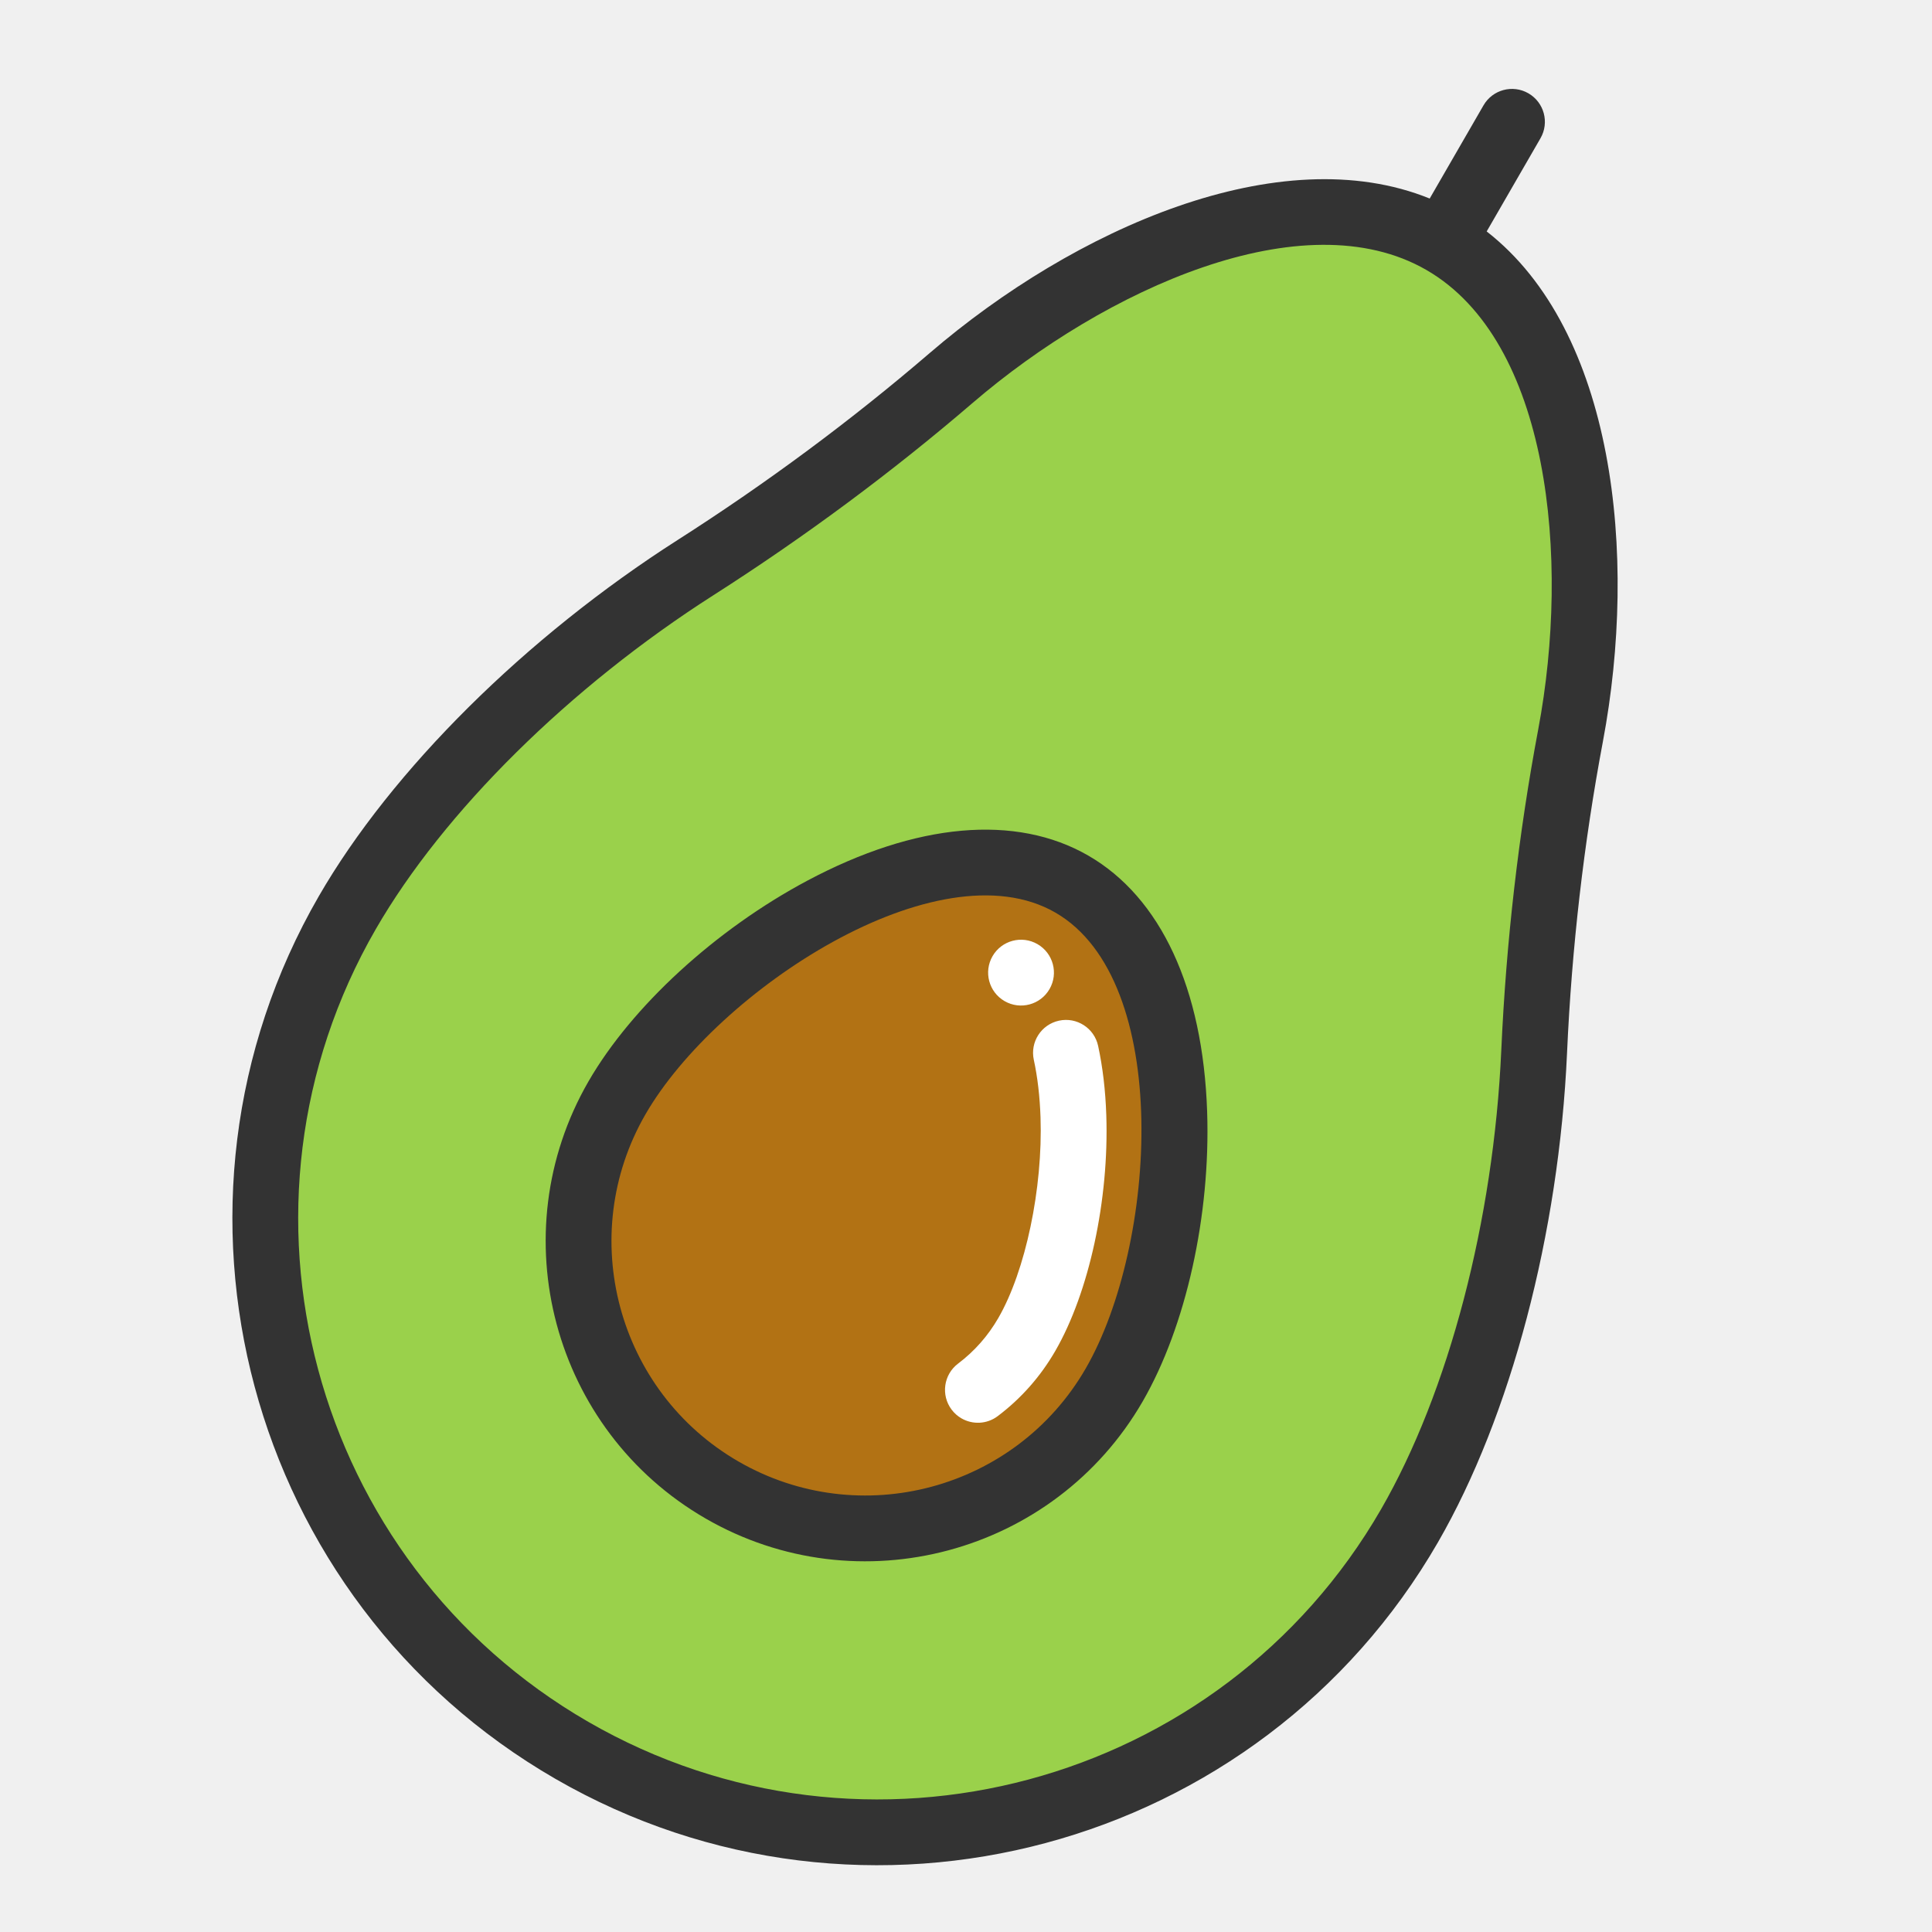
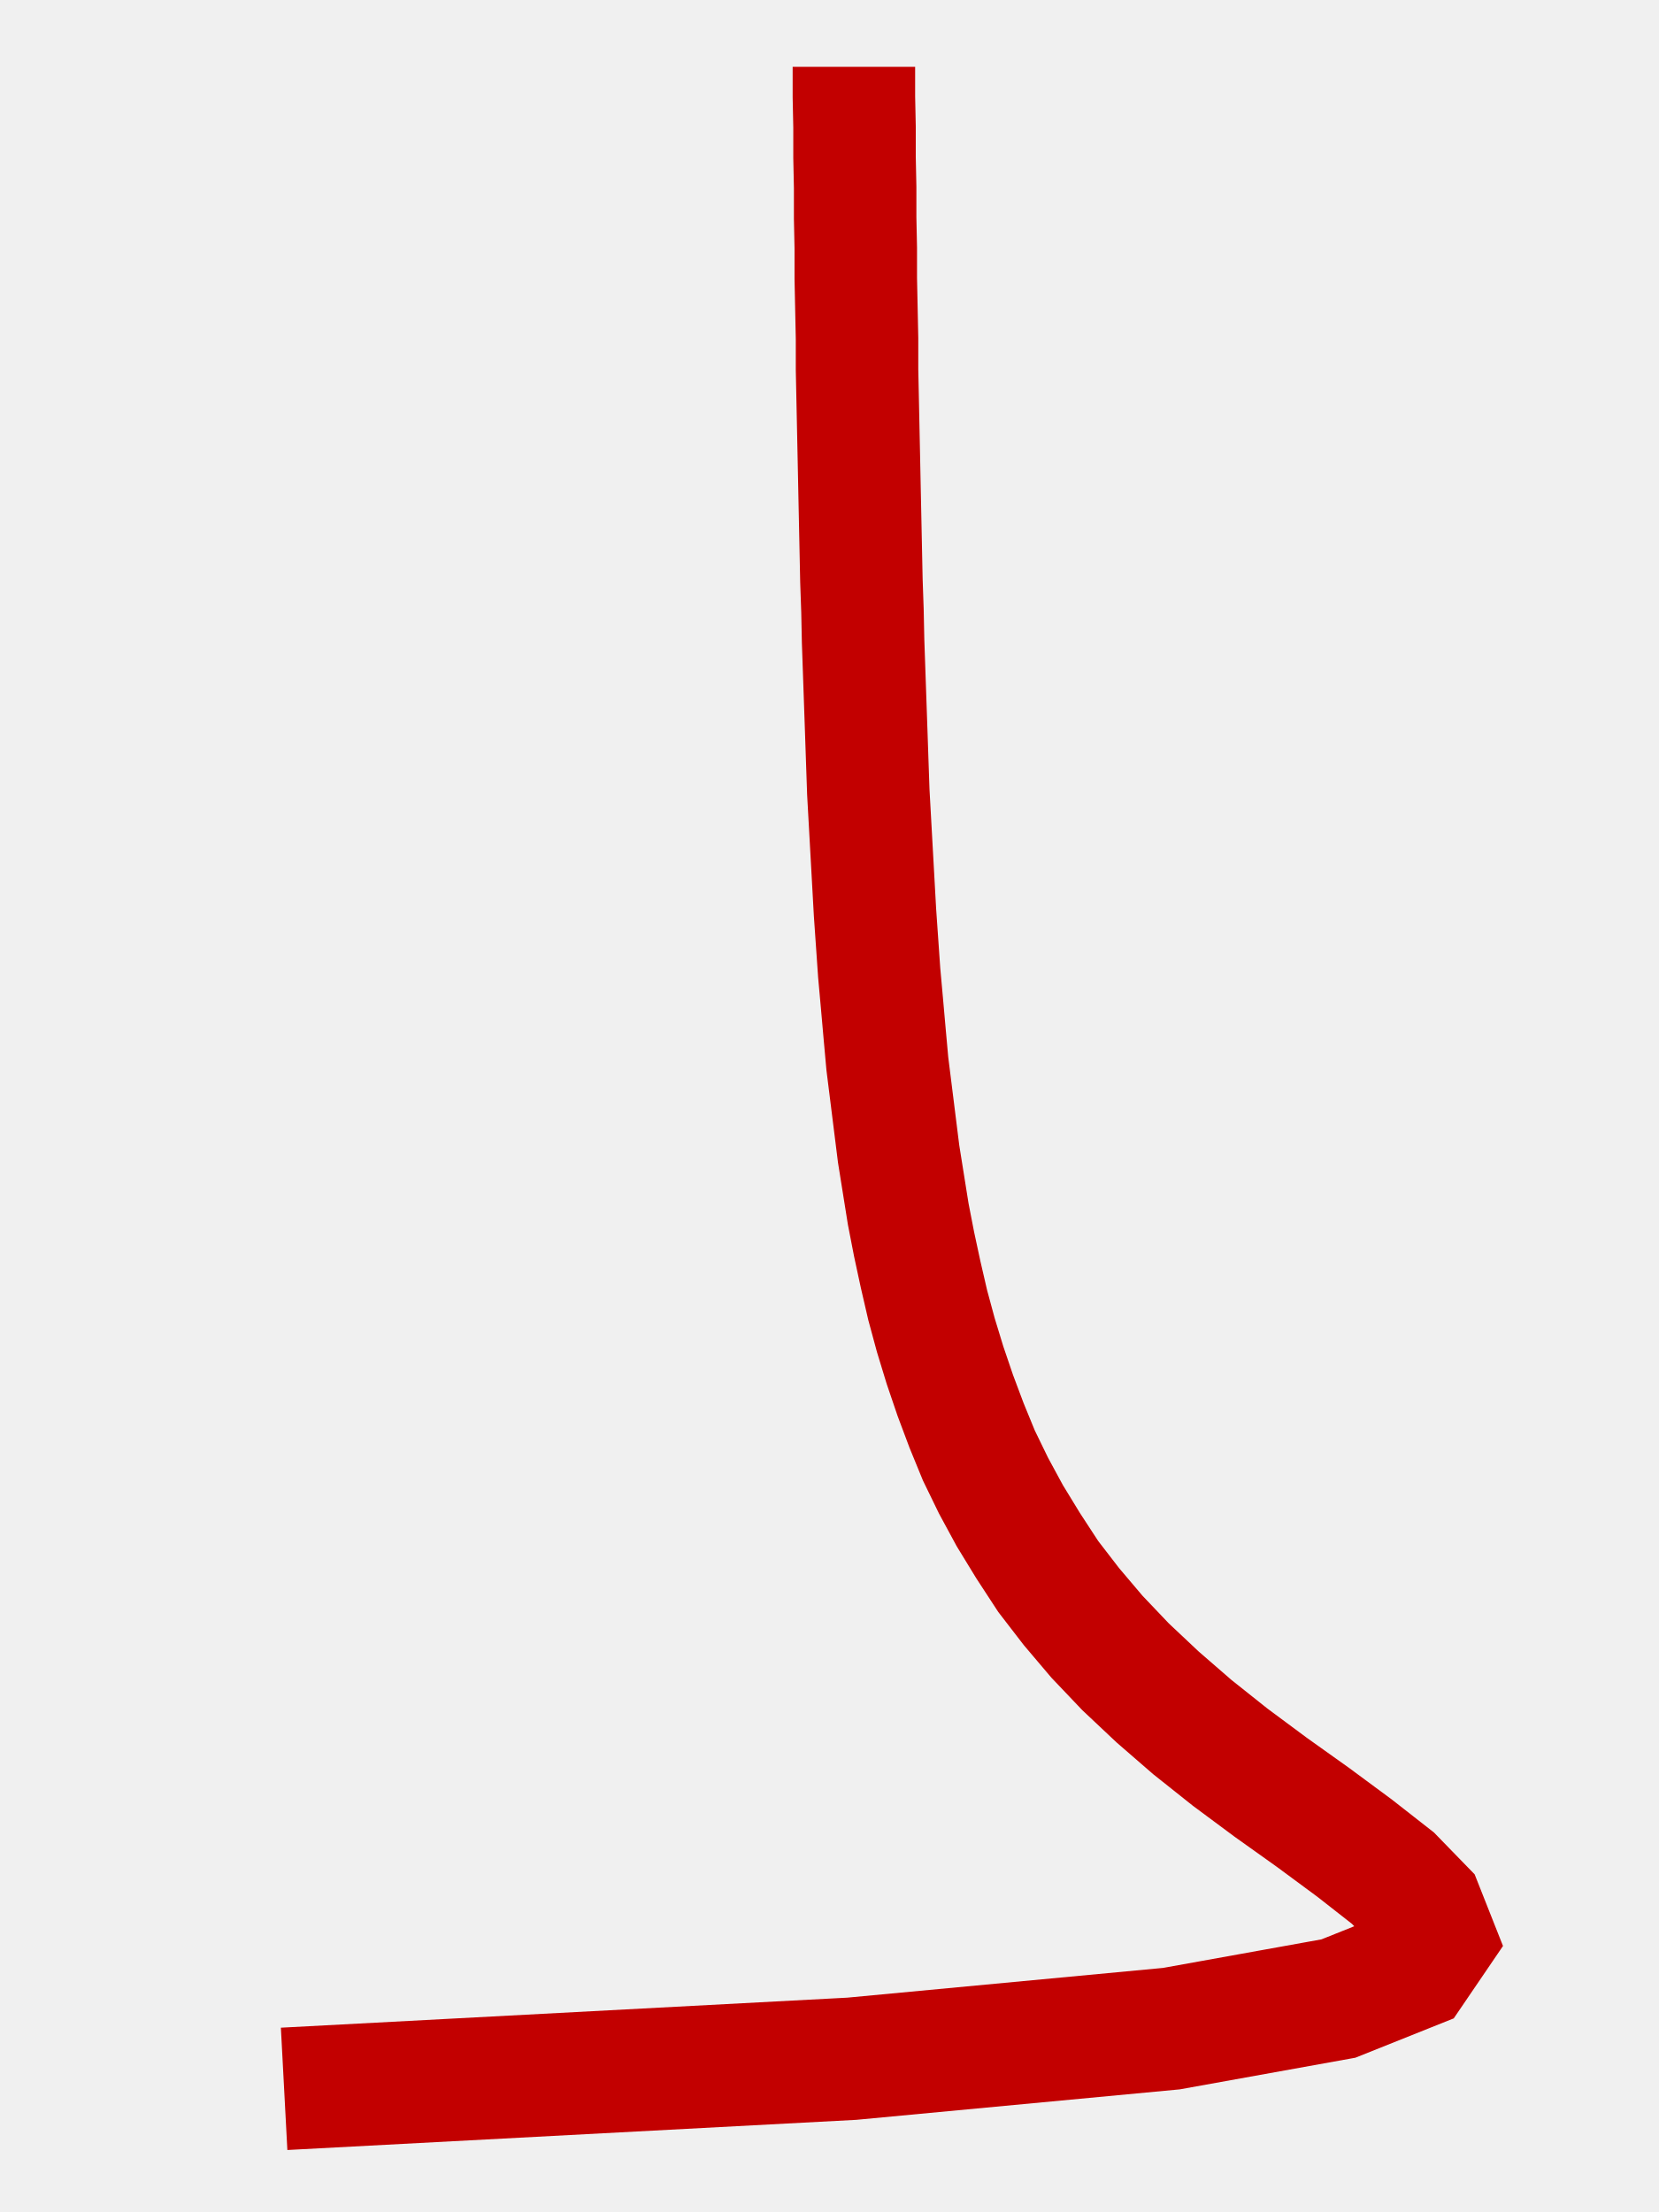
- <svg xmlns="http://www.w3.org/2000/svg" height="43" width="43" xml:space="preserve" viewBox="0 0 37.258 37.258" y="0px" x="0px" id="Layer_1" version="1.1">
-   <defs id="defs852" />
-   <g transform="matrix(0.0732669,0.04230066,-0.04230066,0.0732669,13.22348,-7.583182)" id="g847">
-     <path id="path833" d="m 332.17,188.526 c 18.44,35.52 29.43,75.48 29.43,107.82 0,77.2 -62.58,139.79 -139.78,139.79 -77.2,0 -139.79,-62.59 -139.79,-139.79 0,-32.34 10.99,-72.3 29.43,-107.82 11.16,-21.49 20.83,-43.7 28.85,-66.55 14.65,-41.76 45.64,-82.98 81.51,-82.98 35.86,0 66.85,41.22 81.51,82.98 8.01,22.85 17.68,45.06 28.84,66.55 z m -44.92,113.66 c 0,-36.14 -29.29,-94.04 -65.43,-94.04 -36.14,0 -65.44,57.9 -65.44,94.04 0,36.14 29.3,65.44 65.44,65.44 36.14,0 65.43,-29.3 65.43,-65.44 z" style="fill:#9ad14b" />
-     <path id="path835" d="m 221.82,208.146 c 36.14,0 65.43,57.9 65.43,94.04 0,36.14 -29.29,65.44 -65.43,65.44 -36.14,0 -65.44,-29.3 -65.44,-65.44 0,-36.14 29.3,-94.04 65.44,-94.04 z" style="fill:#b27214" />
-     <path id="path837" d="m 260.907,326.192 c -0.977,0 -1.968,-0.191 -2.923,-0.596 -3.813,-1.616 -5.596,-6.018 -3.98,-9.832 1.822,-4.3 2.746,-8.869 2.746,-13.578 0,-12.426 -5.981,-30.7 -14.545,-44.438 -2.512,-4.029 -5.163,-7.59 -7.881,-10.587 -2.783,-3.068 -2.553,-7.811 0.516,-10.594 3.066,-2.782 7.81,-2.553 10.594,0.516 3.319,3.659 6.516,7.942 9.5,12.73 10.216,16.386 16.816,36.944 16.816,52.373 0,6.731 -1.323,13.268 -3.934,19.43 -1.212,2.859 -3.988,4.576 -6.909,4.576 z" style="fill:#ffffff" />
-     <g id="g843">
-       <path id="path839" d="m 221.817,200.643 c -19.066,0 -37.76,13.14 -52.637,37 -12.522,20.085 -20.302,44.816 -20.302,64.542 0,40.218 32.72,72.938 72.938,72.938 40.218,0 72.938,-32.72 72.938,-72.938 0,-19.726 -7.779,-44.457 -20.302,-64.542 -14.876,-23.86 -33.569,-37 -52.635,-37 z m 0,159.479 c -31.947,0 -57.938,-25.991 -57.938,-57.938 0,-32.604 27.079,-86.542 57.938,-86.542 30.858,0 57.938,53.938 57.938,86.542 -10e-4,31.947 -25.991,57.938 -57.938,57.938 z" style="fill:#333333" />
-       <path id="path841" d="M 338.827,185.072 C 327.753,163.743 318.188,141.678 310.402,119.489 296.006,78.468 265.837,37.102 229.317,32.022 V 7.5 c 0,-4.142 -3.357,-7.5 -7.5,-7.5 -4.143,0 -7.5,3.358 -7.5,7.5 v 24.522 c -36.521,5.08 -66.69,46.446 -81.086,87.467 -7.786,22.188 -17.35,44.253 -28.424,65.583 -18.956,36.508 -30.273,78.108 -30.273,111.279 0,81.212 66.071,147.283 147.283,147.283 81.212,0 147.283,-66.071 147.283,-147.283 0,-33.169 -11.317,-74.769 -30.273,-111.279 z m -117.01,243.562 c -72.941,0 -132.283,-59.342 -132.283,-132.283 0,-30.878 10.687,-69.894 28.586,-104.367 11.399,-21.956 21.246,-44.676 29.266,-67.528 13.176,-37.546 42.088,-77.957 74.432,-77.957 32.343,0 61.255,40.411 74.431,77.957 8.021,22.854 17.867,45.574 29.267,67.528 17.899,34.475 28.586,73.491 28.586,104.367 -0.002,72.941 -59.344,132.283 -132.285,132.283 z" style="fill:#333333" />
-     </g>
-     <circle id="circle845" r="7.5" cy="231.411" cx="221.869" style="fill:#ffffff" />
+ <svg xmlns="http://www.w3.org/2000/svg" id="svg8" version="1.1" viewBox="0 0 7.937 10.583" height="40" width="30">
+   <defs id="defs2">
+     </defs>
+   <g transform="translate(-74.90878,-6.981228)" id="layer1">
+     <path d="m 76.268,16.975 v 0 l 2.716,-0.144 1.529,-0.144 0.799,-0.144 0.36,-0.144 0.098,-0.144 -0.057,-0.144 -0.14,-0.144 -0.184,-0.144 -0.199,-0.147 -0.202,-0.144 -0.194,-0.144 -0.181,-0.144 -0.166,-0.144 -0.153,-0.144 -0.137,-0.144 -0.122,-0.144 -0.111,-0.144 -0.096,-0.147 -0.088,-0.144 -0.078,-0.144 -0.07,-0.144 -0.059,-0.144 -0.054,-0.144 -0.049,-0.144 -0.044,-0.144 -0.039,-0.144 -0.034,-0.147 -0.031,-0.144 -0.028,-0.144 -0.023,-0.144 -0.023,-0.144 -0.018,-0.144 -0.018,-0.144 -0.018,-0.144 -0.013,-0.144 -0.013,-0.147 -0.013,-0.144 -0.01,-0.144 -0.01,-0.144 -0.008,-0.144 -0.008,-0.144 -0.008,-0.144 -0.008,-0.144 -0.005,-0.144 -0.005,-0.147 -0.005,-0.144 -0.005,-0.144 -0.005,-0.144 -0.003,-0.144 -0.005,-0.144 -0.003,-0.144 -0.003,-0.144 -0.003,-0.144 -0.003,-0.147 -0.003,-0.144 -0.003,-0.144 -0.003,-0.144 V 8.601 l -0.003,-0.144 -0.003,-0.144 V 8.168 l -0.003,-0.144 V 7.878 l -0.003,-0.144 V 7.589 l -0.003,-0.144 V 7.301" style="opacity:1;fill:none;stroke:#c20000;stroke-width:0.586;stroke-linecap:butt;stroke-linejoin:miter;stroke-miterlimit:10;stroke-dasharray:none;stroke-opacity:1;stop-opacity:1" id="path2874" />
  </g>
</svg>
